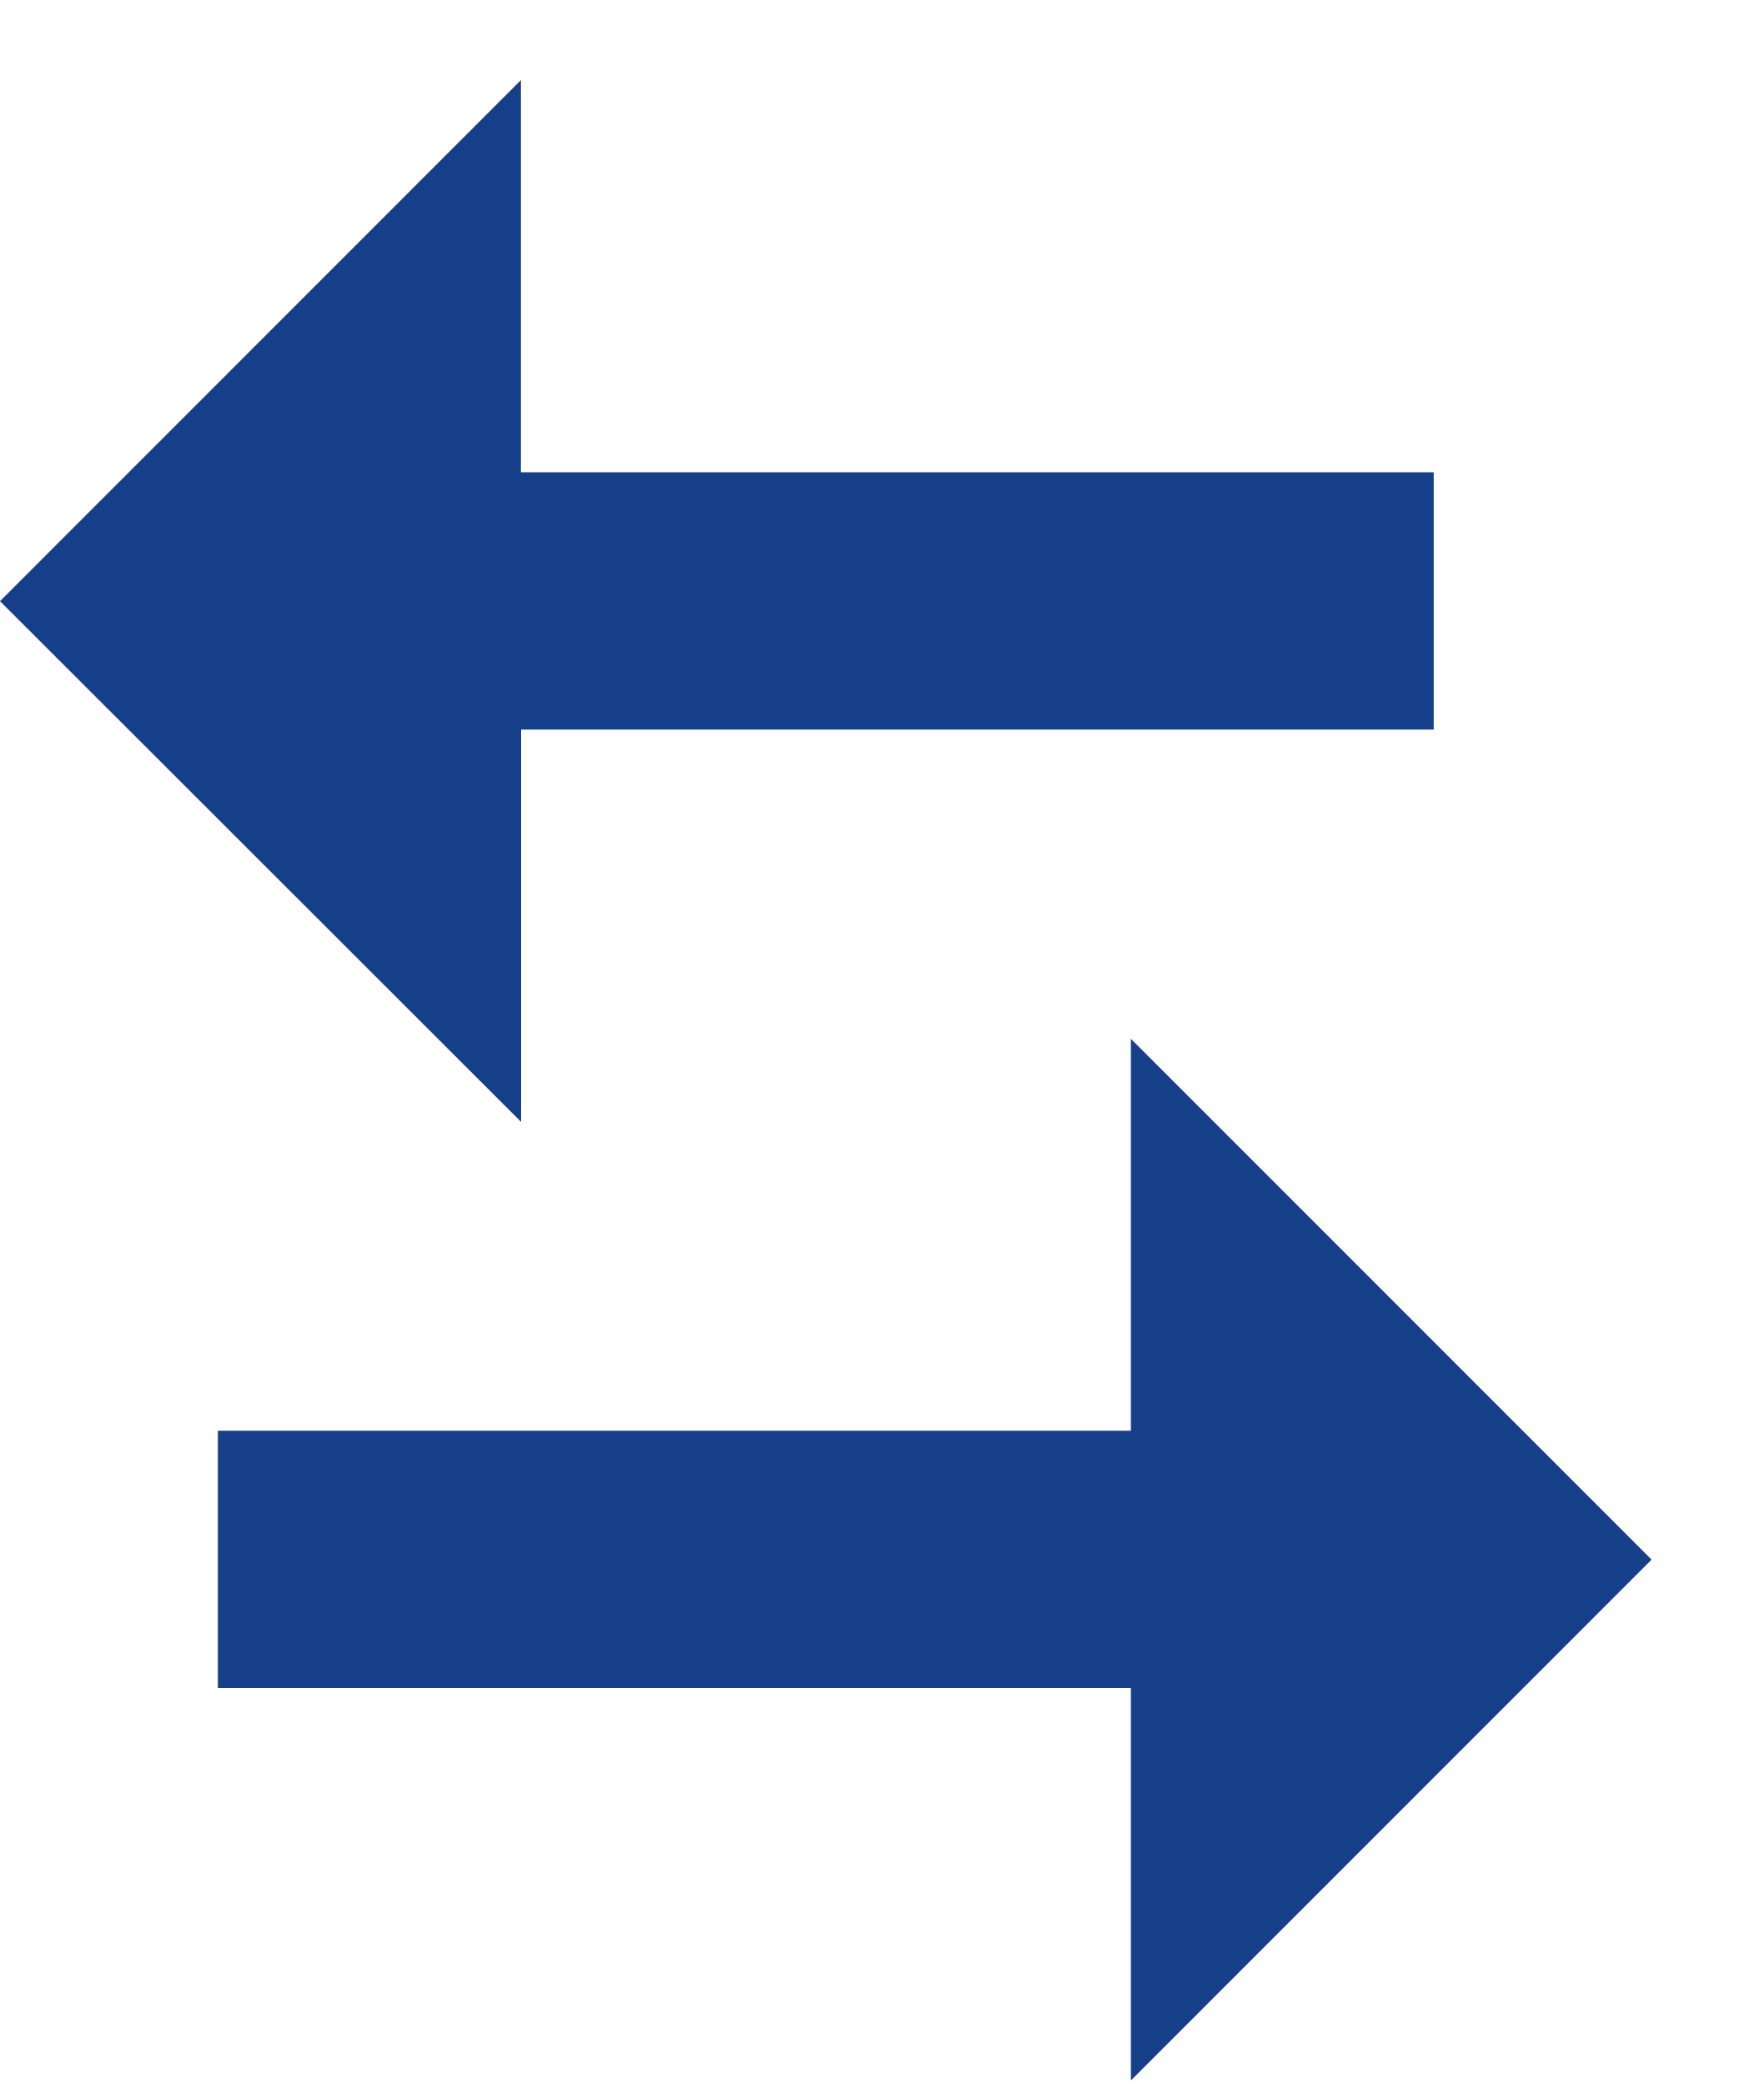
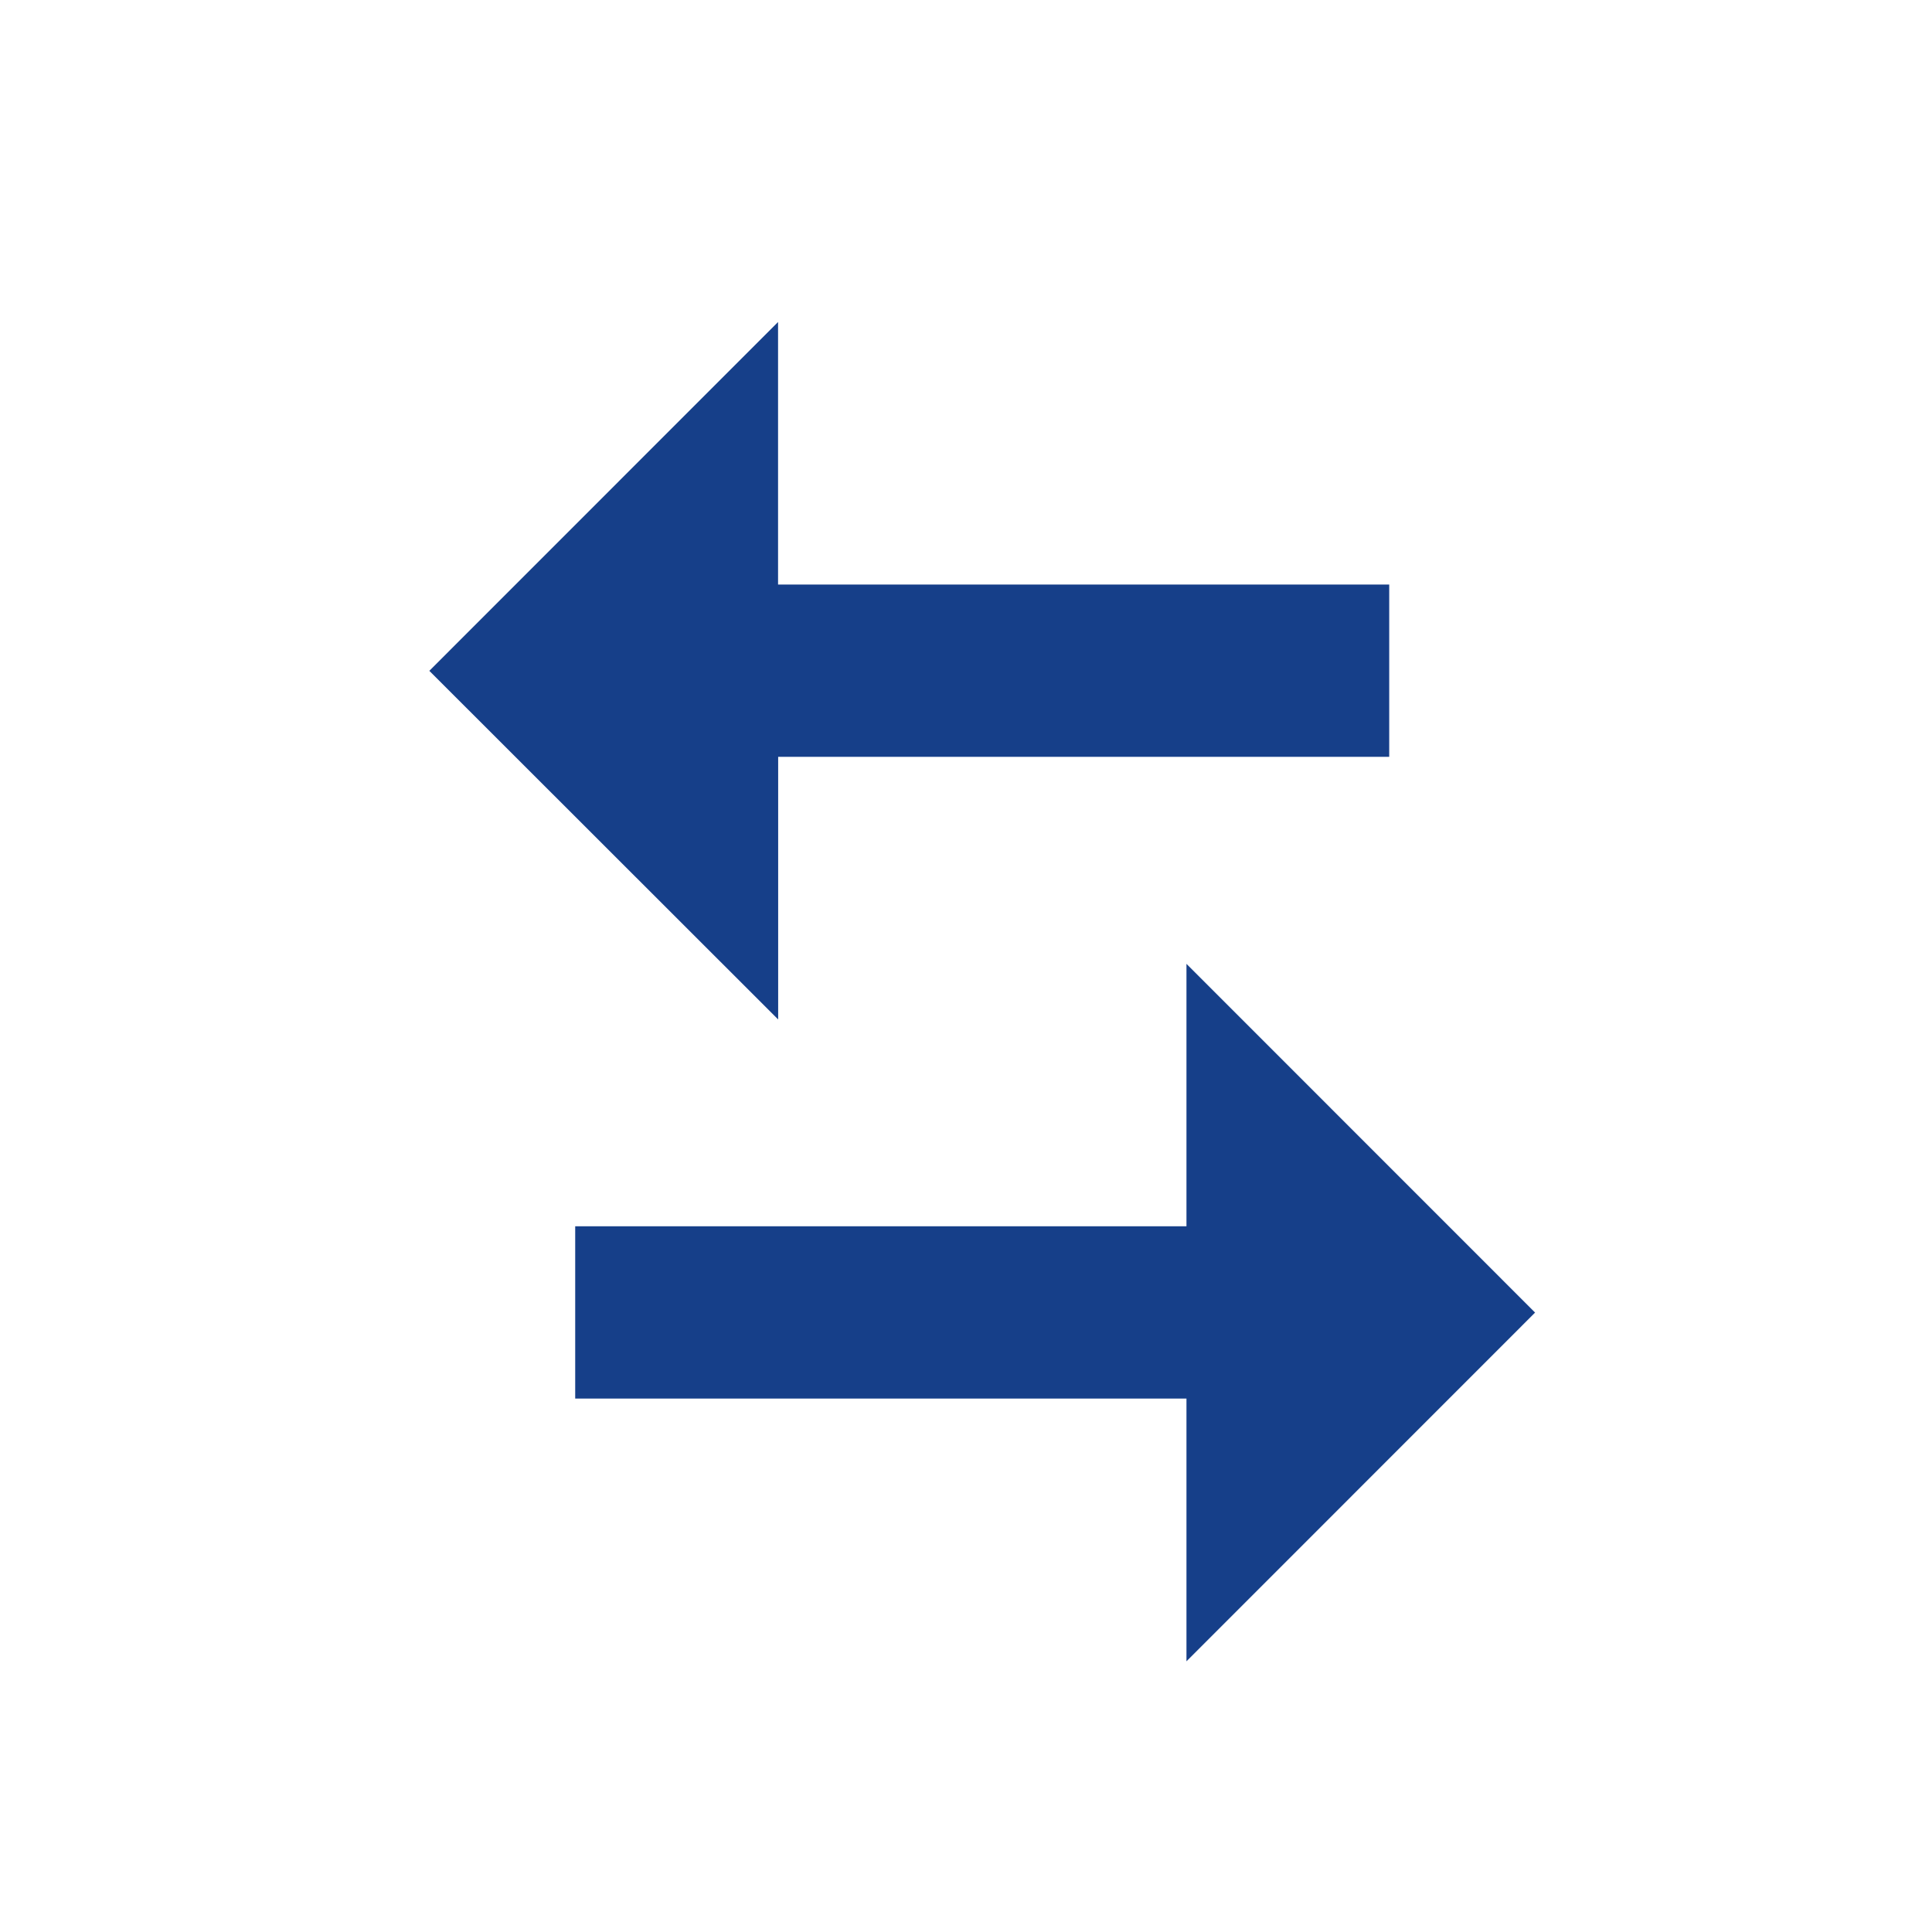
- <svg xmlns="http://www.w3.org/2000/svg" width="11" height="13">
-   <path fill="#163F89" d="M3.249 6.997L0 3.75 3.249.5v2.446h5.694v1.605H3.25v2.446zm3.805 1.928V6.48l3.248 3.249-3.248 3.249V10.53H1.359V8.925h5.695z" />
+ <svg xmlns="http://www.w3.org/2000/svg" width="18" height="18">
+   <path fill="#163F89" fill-rule="nonzero" d="M7.249 9.497 4 6.25 7.249 3v2.446h5.694v1.605H7.25v2.446h-.001Zm3.805 1.928V8.98l3.248 3.249-3.248 3.249V13.03H5.359v-1.605h5.695Z" />
</svg>
